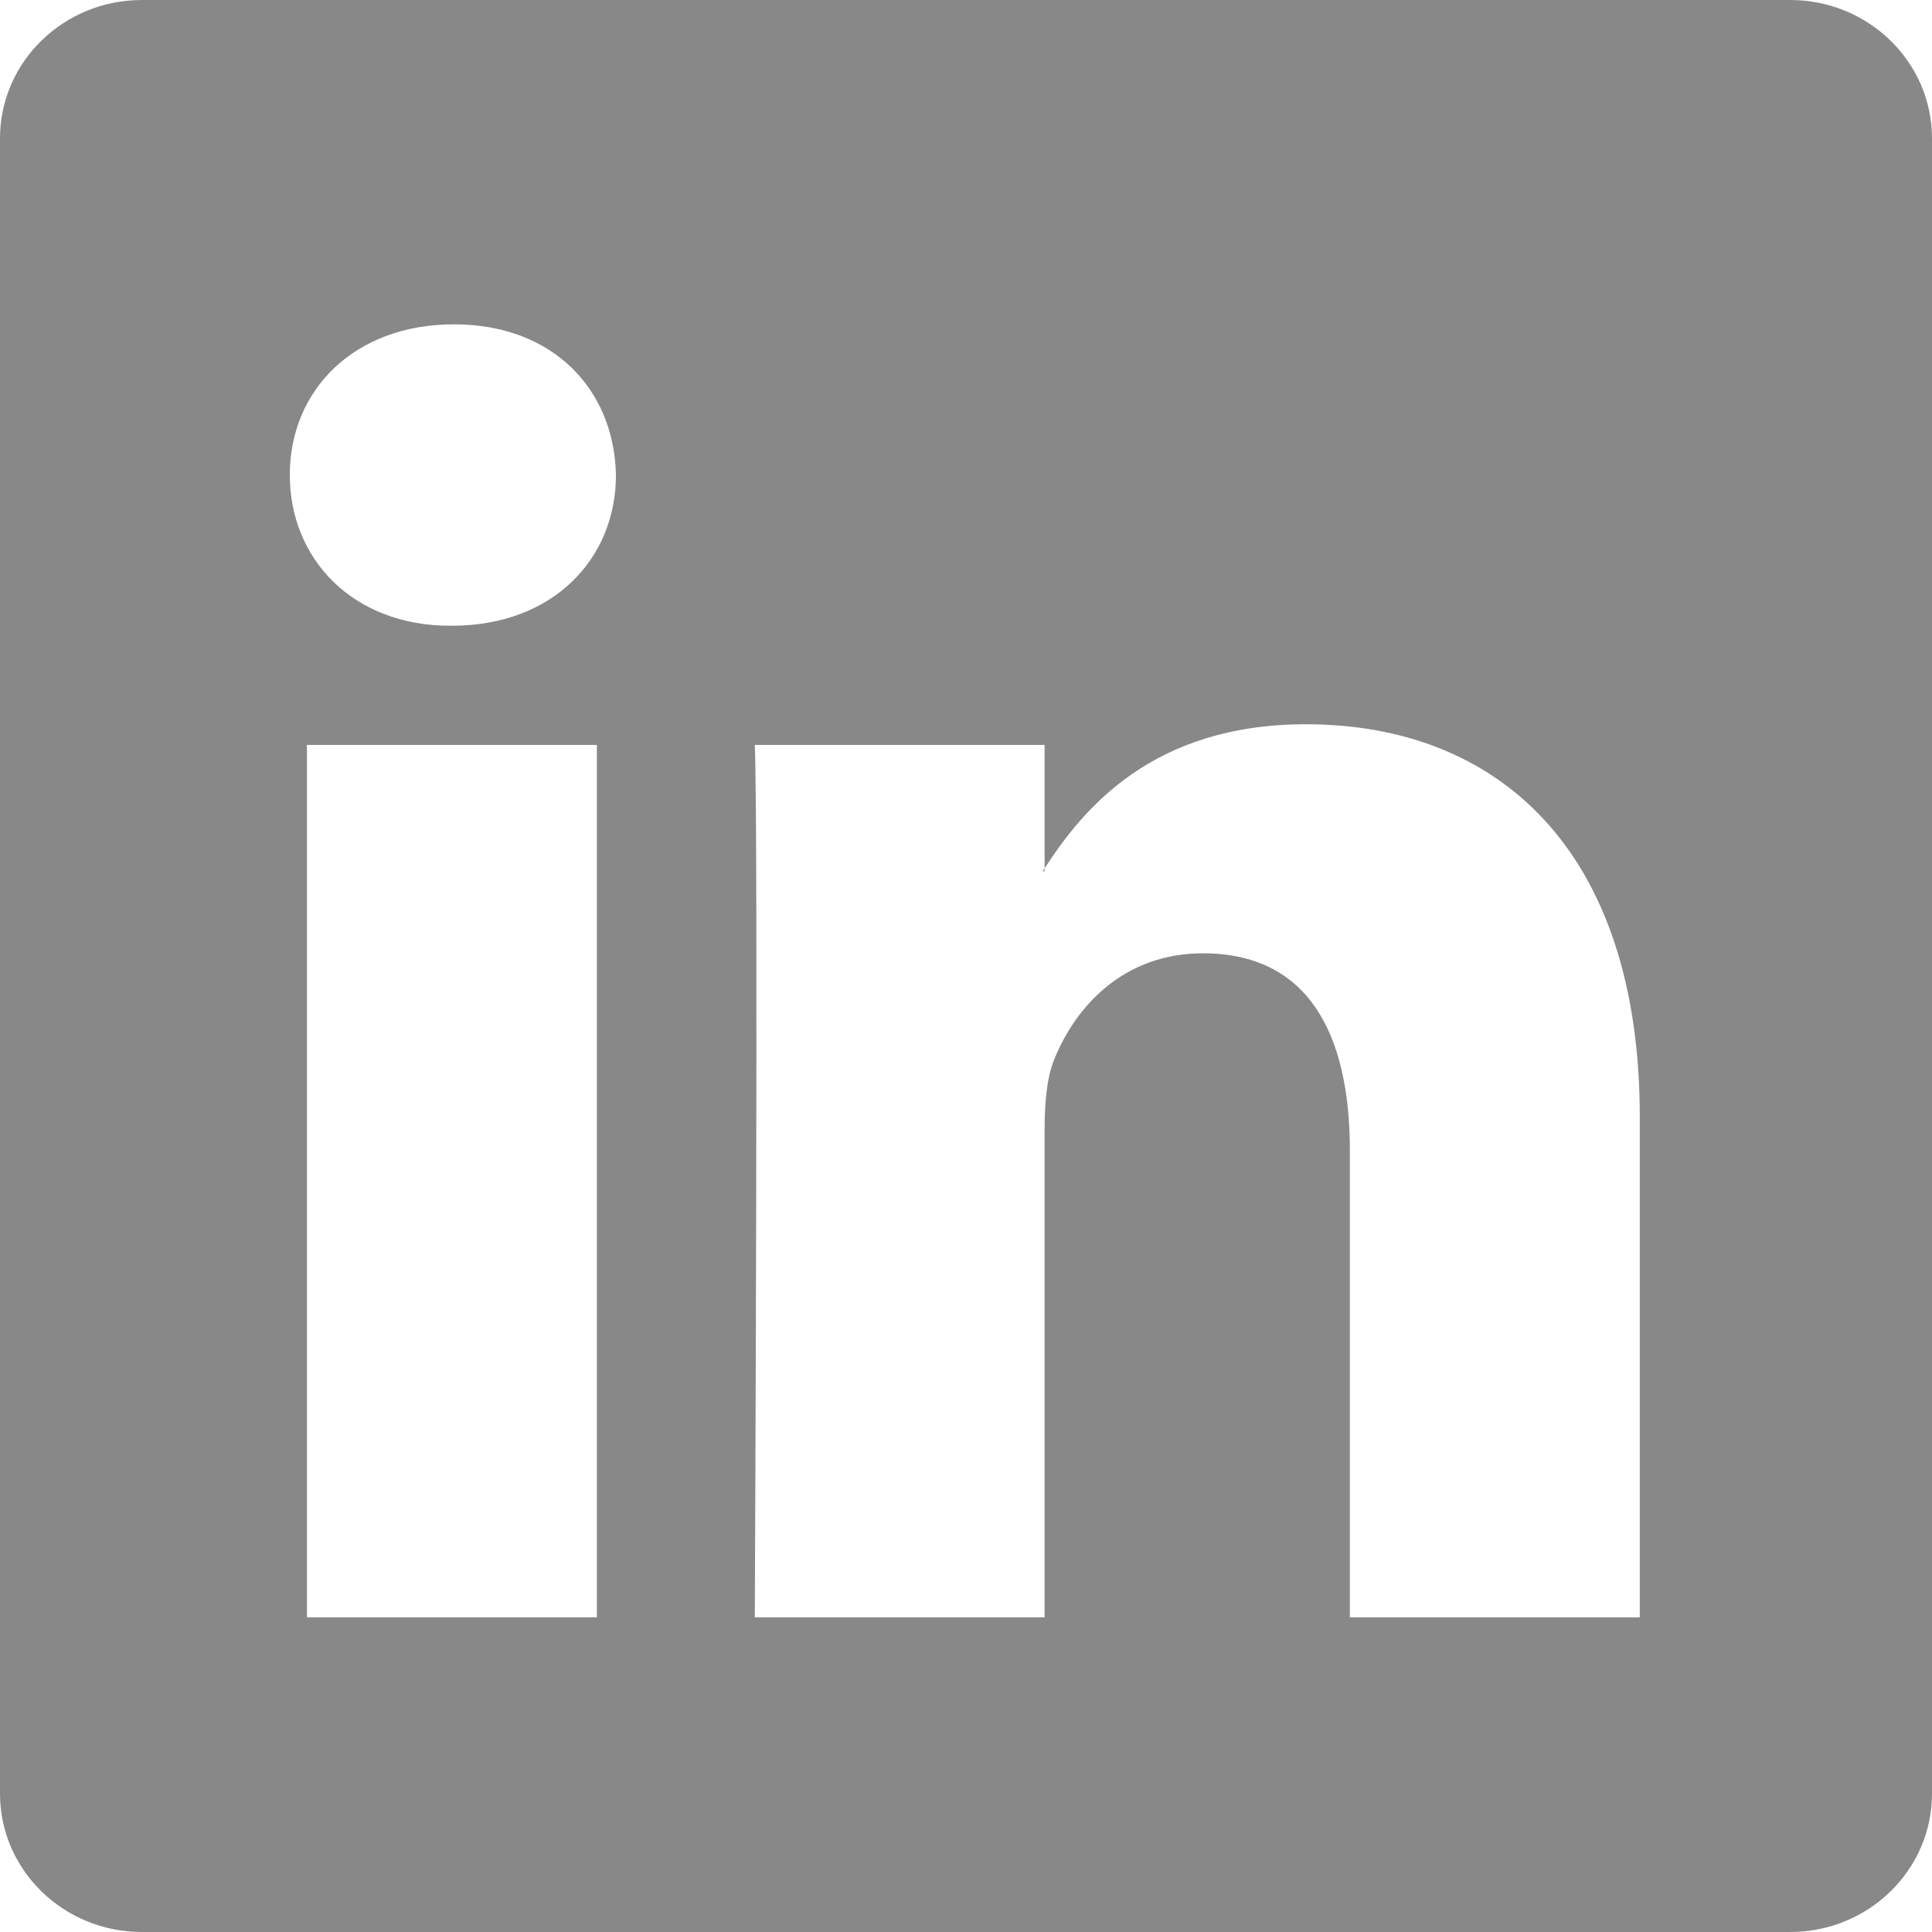
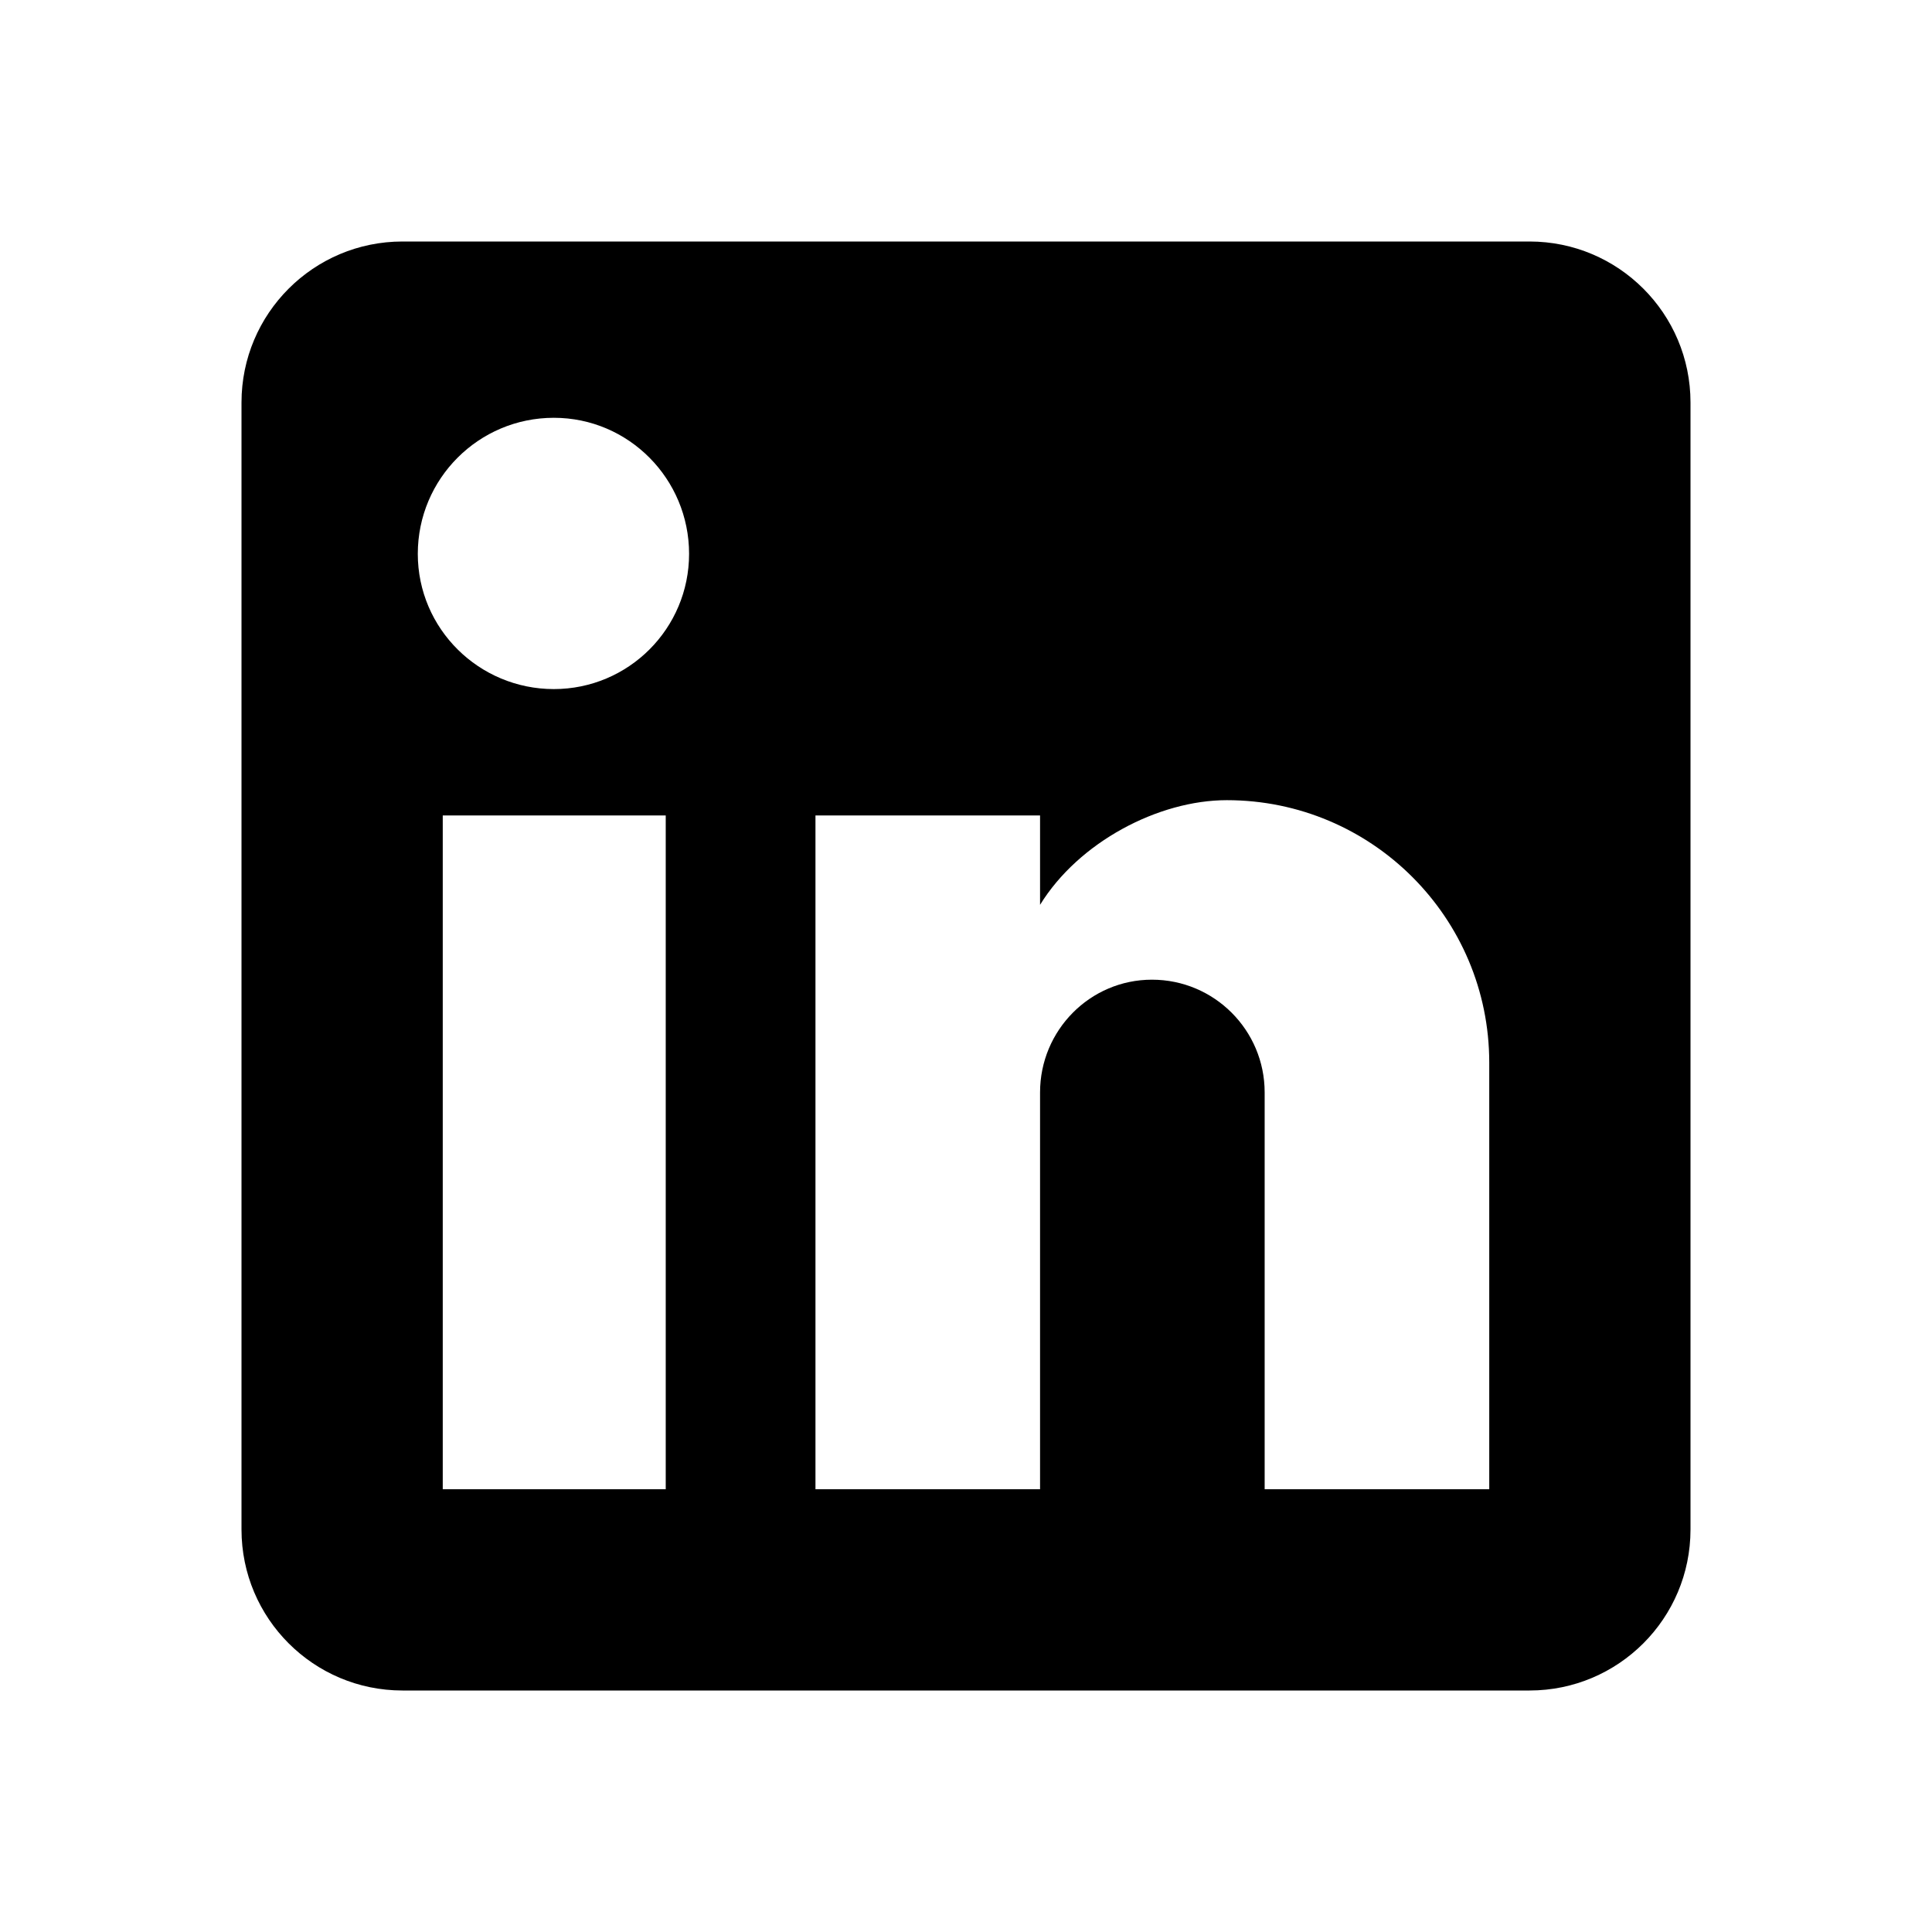
- <svg xmlns="http://www.w3.org/2000/svg" viewBox="0 0 16 16">
-   <path fill="#888888" d="M0 1.146C0 .513.526 0 1.175 0h13.65C15.474 0 16 .513 16 1.146v13.708c0 .633-.526 1.146-1.175 1.146H1.175C.526 16 0 15.487 0 14.854zm4.943 12.248V6.169H2.542v7.225zm-1.2-8.212c.837 0 1.358-.554 1.358-1.248c-.015-.709-.52-1.248-1.342-1.248S2.4 3.226 2.4 3.934c0 .694.521 1.248 1.327 1.248zm4.908 8.212V9.359c0-.216.016-.432.08-.586c.173-.431.568-.878 1.232-.878c.869 0 1.216.662 1.216 1.634v3.865h2.401V9.25c0-2.22-1.184-3.252-2.764-3.252c-1.274 0-1.845.7-2.165 1.193v.025h-.016l.016-.025V6.169h-2.4c.03.678 0 7.225 0 7.225z" />
+ <svg xmlns="http://www.w3.org/2000/svg" width="1em" height="1em" viewBox="0 0 24 24">
+   <path fill="currentColor" d="M19 3a2 2 0 0 1 2 2v14a2 2 0 0 1-2 2H5a2 2 0 0 1-2-2V5a2 2 0 0 1 2-2zm-.5 15.5v-5.3a3.26 3.26 0 0 0-3.26-3.26c-.85 0-1.84.52-2.32 1.3v-1.11h-2.79v8.37h2.79v-4.93c0-.77.62-1.4 1.39-1.4a1.4 1.4 0 0 1 1.4 1.4v4.93zM6.88 8.56a1.68 1.68 0 0 0 1.68-1.68c0-.93-.75-1.69-1.68-1.69a1.69 1.69 0 0 0-1.69 1.69c0 .93.76 1.68 1.69 1.68m1.39 9.94v-8.37H5.5v8.37z" />
</svg>
